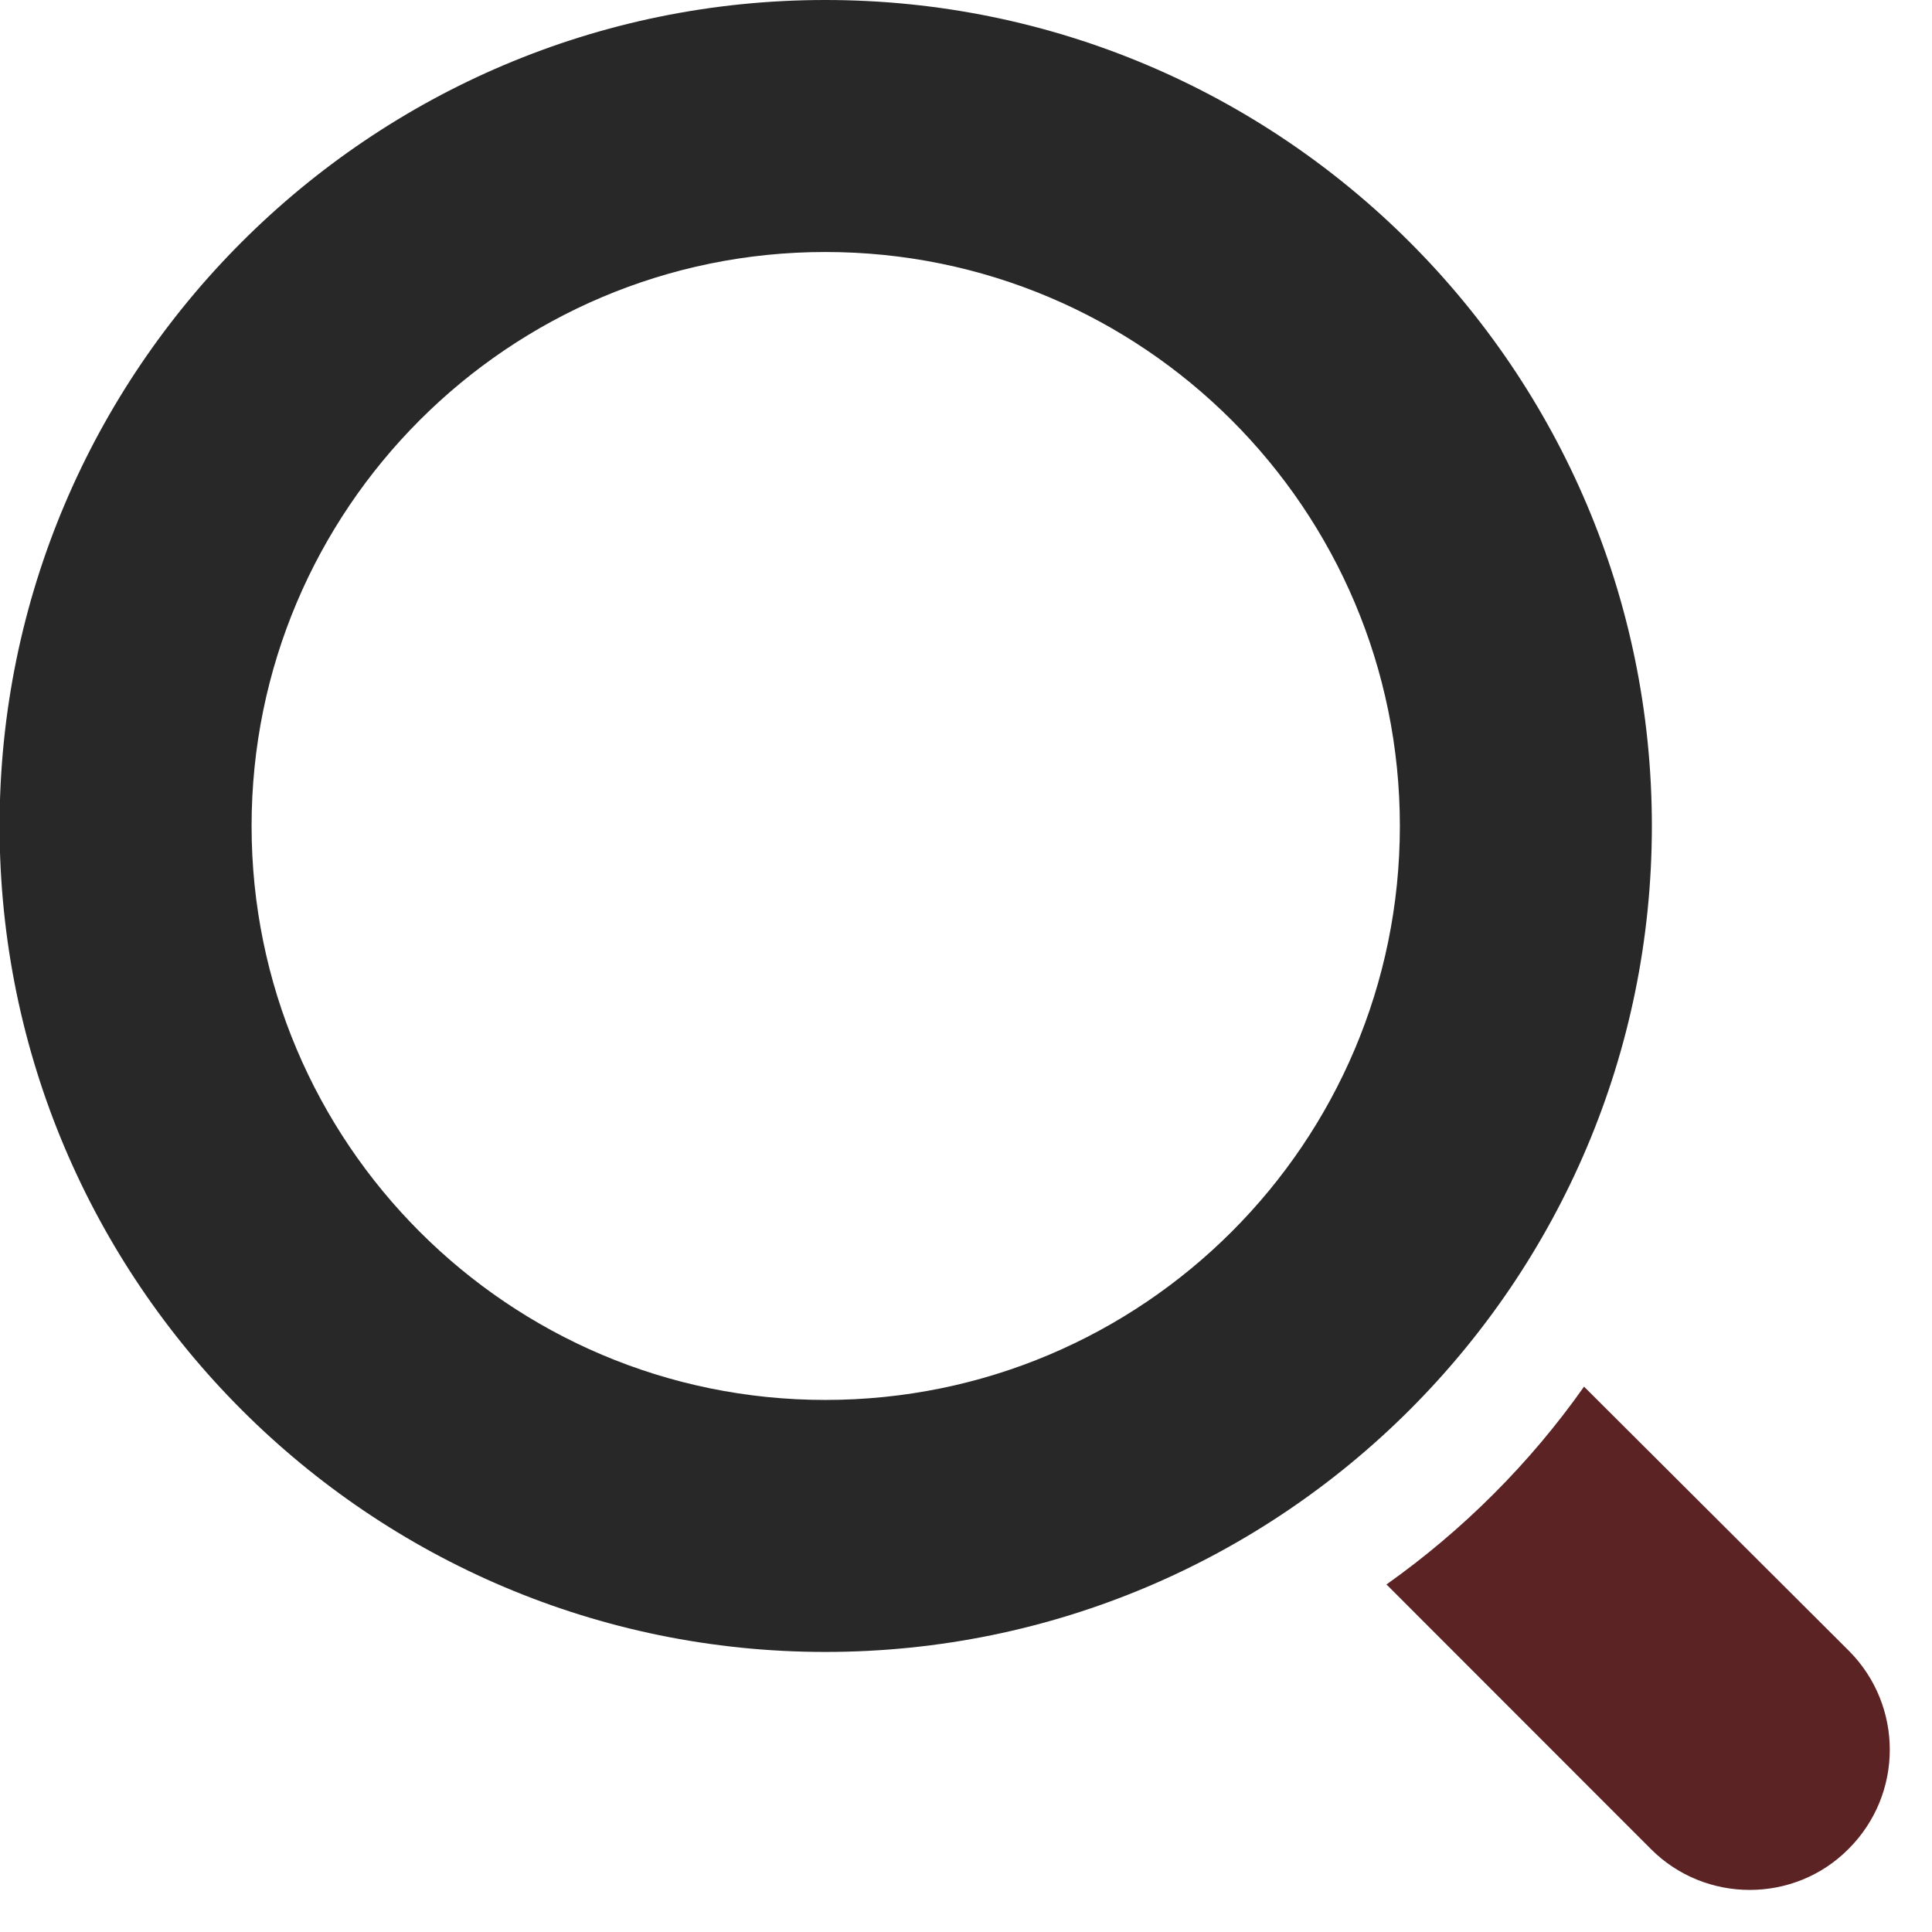
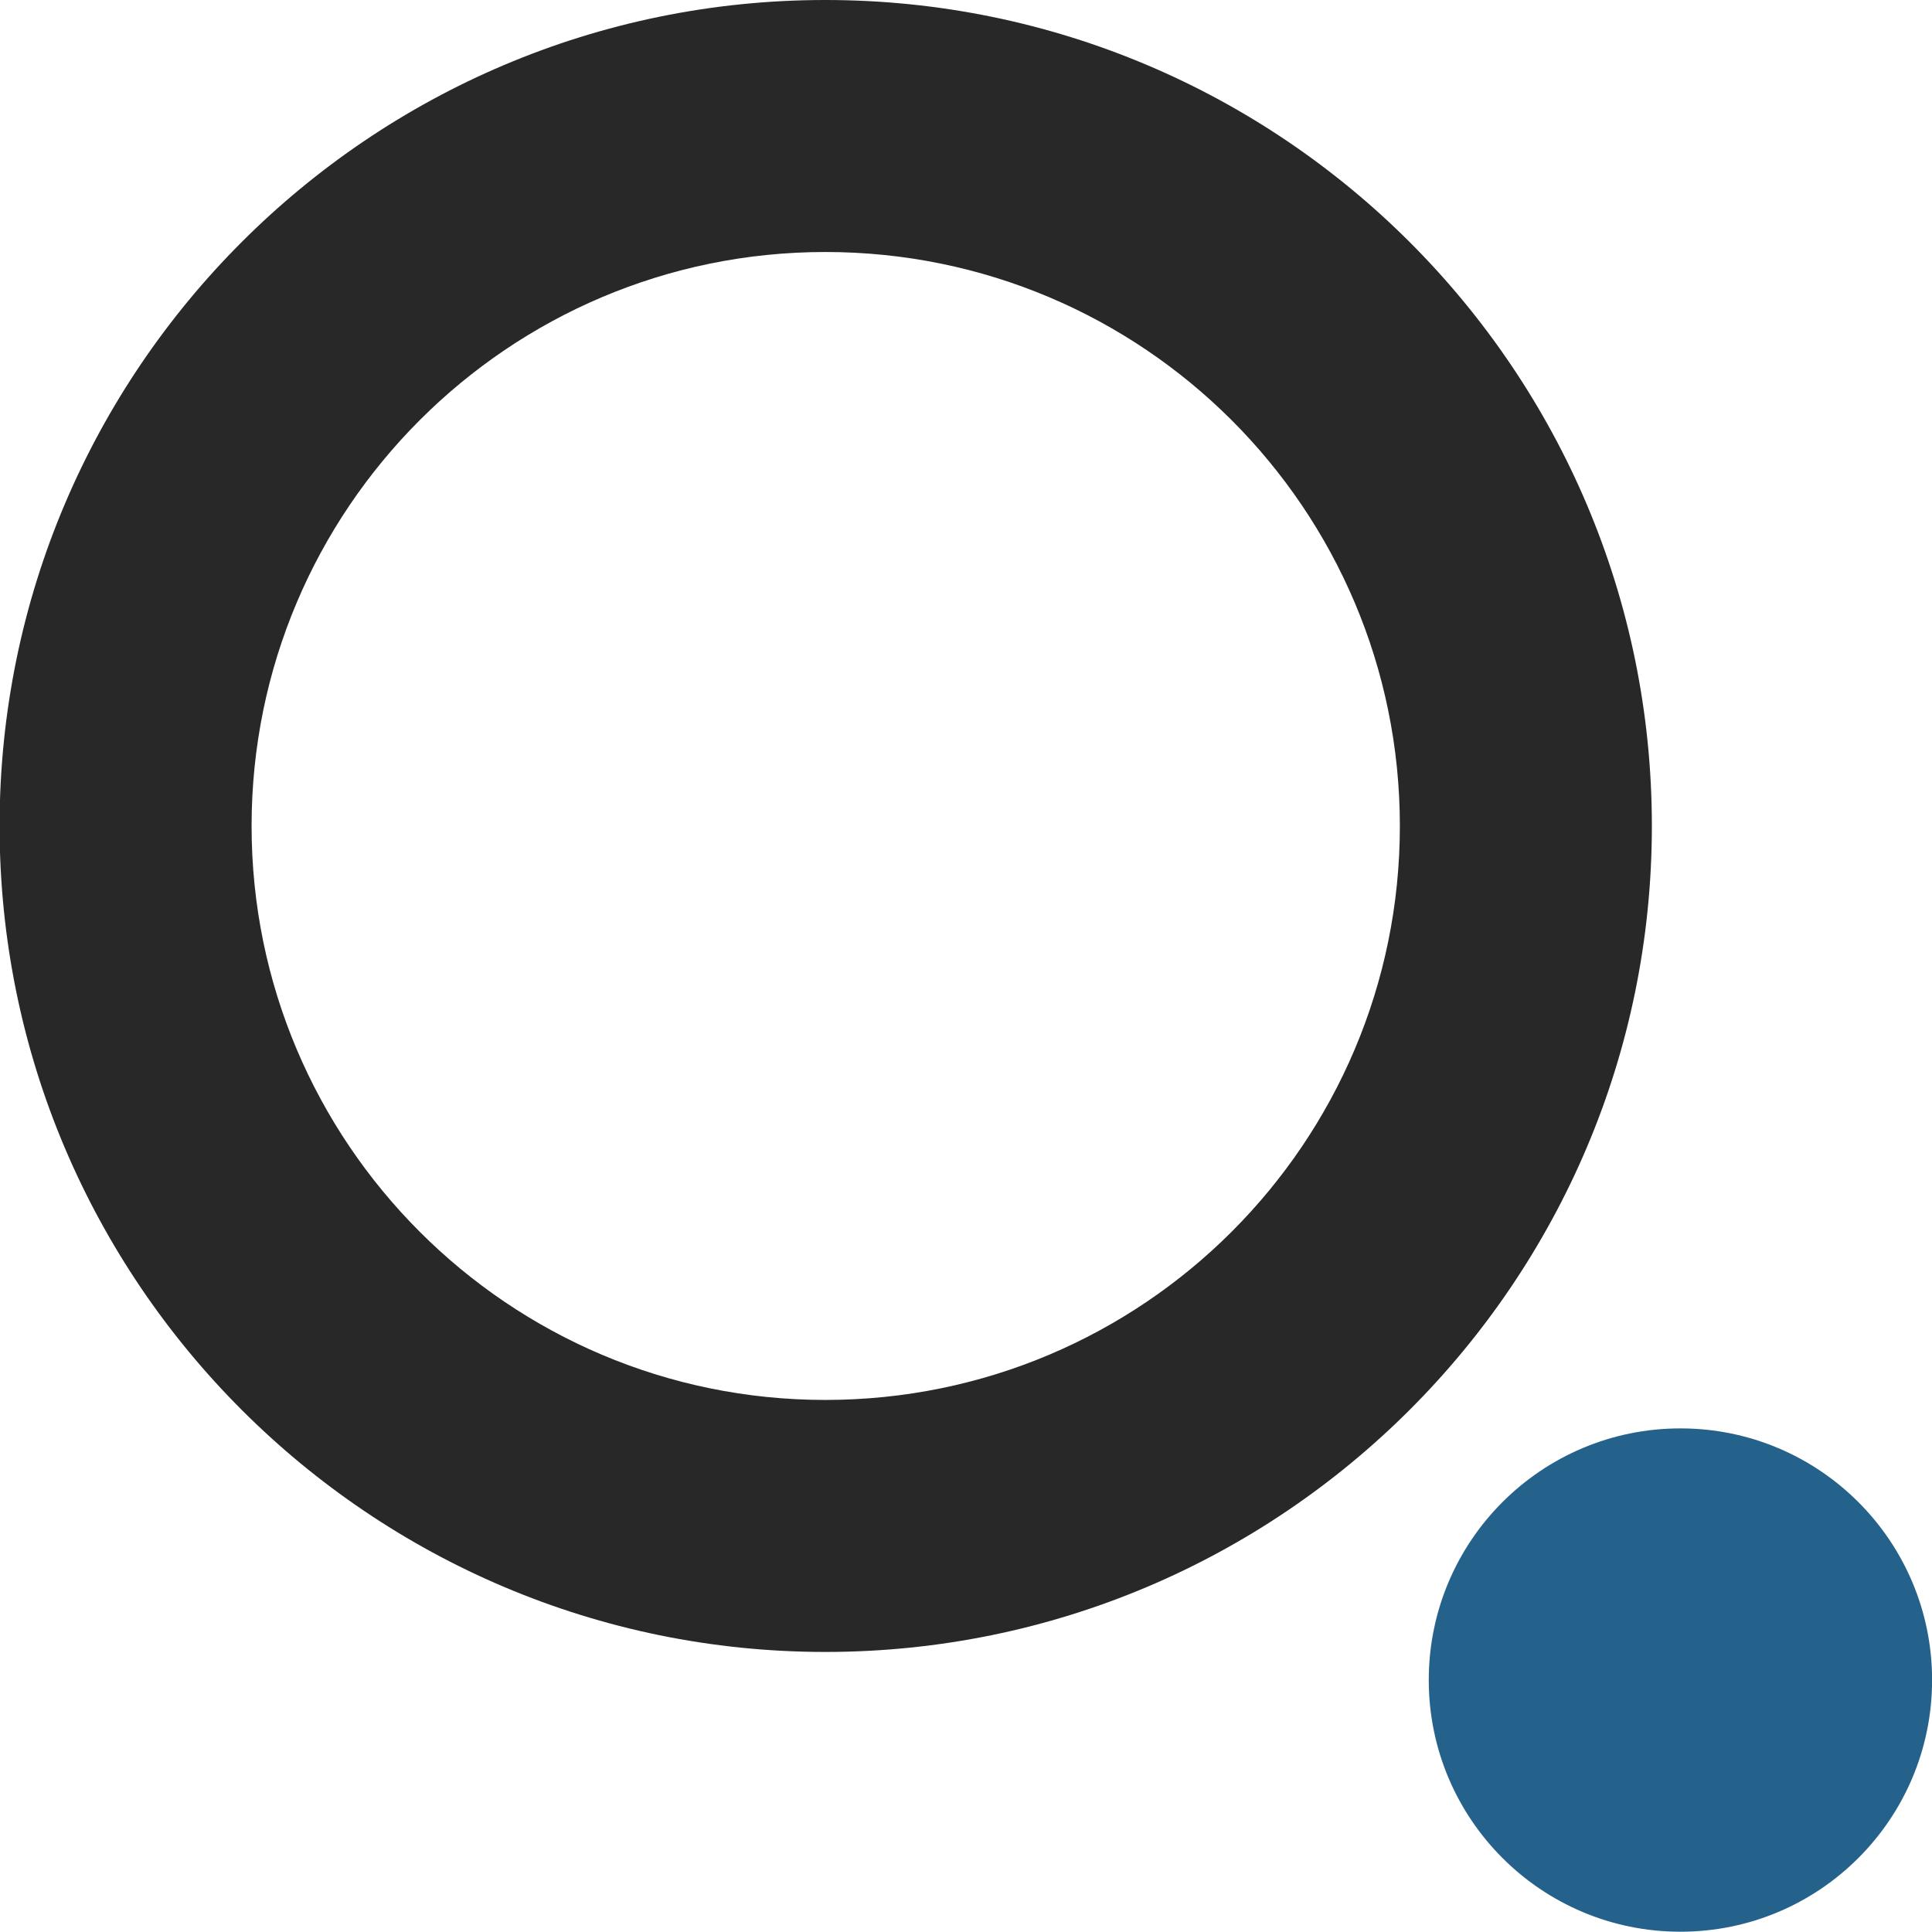
<svg xmlns="http://www.w3.org/2000/svg" width="100%" height="100%" viewBox="0 0 23 23" version="1.1" xml:space="preserve" style="fill-rule:evenodd;clip-rule:evenodd;stroke-linejoin:round;stroke-miterlimit:2;">
  <g transform="matrix(1,0,0,1,-4013.24,-281.334)">
    <g transform="matrix(1,0,0,1,2785.07,0)">
      <g transform="matrix(1,0,0,1,-787.075,0)">
        <path d="M2025.07,281.334C2030.5,281.334 2034.91,285.74 2034.91,291.167C2034.91,296.594 2030.5,301 2025.07,301C2019.65,301 2015.24,296.594 2015.24,291.167C2015.24,285.74 2019.65,281.334 2025.07,281.334ZM2025.07,284.334C2021.3,284.334 2018.24,287.396 2018.24,291.167C2018.24,294.938 2021.3,298 2025.07,298C2028.85,298 2031.91,294.938 2031.91,291.167C2031.91,287.396 2028.85,284.334 2025.07,284.334Z" style="fill:rgb(40,40,40);" />
      </g>
    </g>
-     <g transform="matrix(1,0,0,1,2785.07,0)">
-       <g transform="matrix(0.705431,-0.294569,-0.294569,0.705431,-72.4989,587.743)">
-         <path d="M2057.72,448.292L2065.39,455.954C2066.97,457.537 2067.73,459.35 2067.07,460.001C2066.43,460.651 2064.61,459.894 2063.03,458.311L2055.37,450.649C2056.47,450.194 2057.27,449.396 2057.72,448.292Z" style="fill:rgb(91,35,35);" />
-       </g>
+     <g transform="matrix(1,0,0,1,4013.738,281.8317)">
+       <circle cx="19.507" cy="19.503" r="2.996" style="fill:rgb(37,98,139);" />
    </g>
  </g>
</svg>
